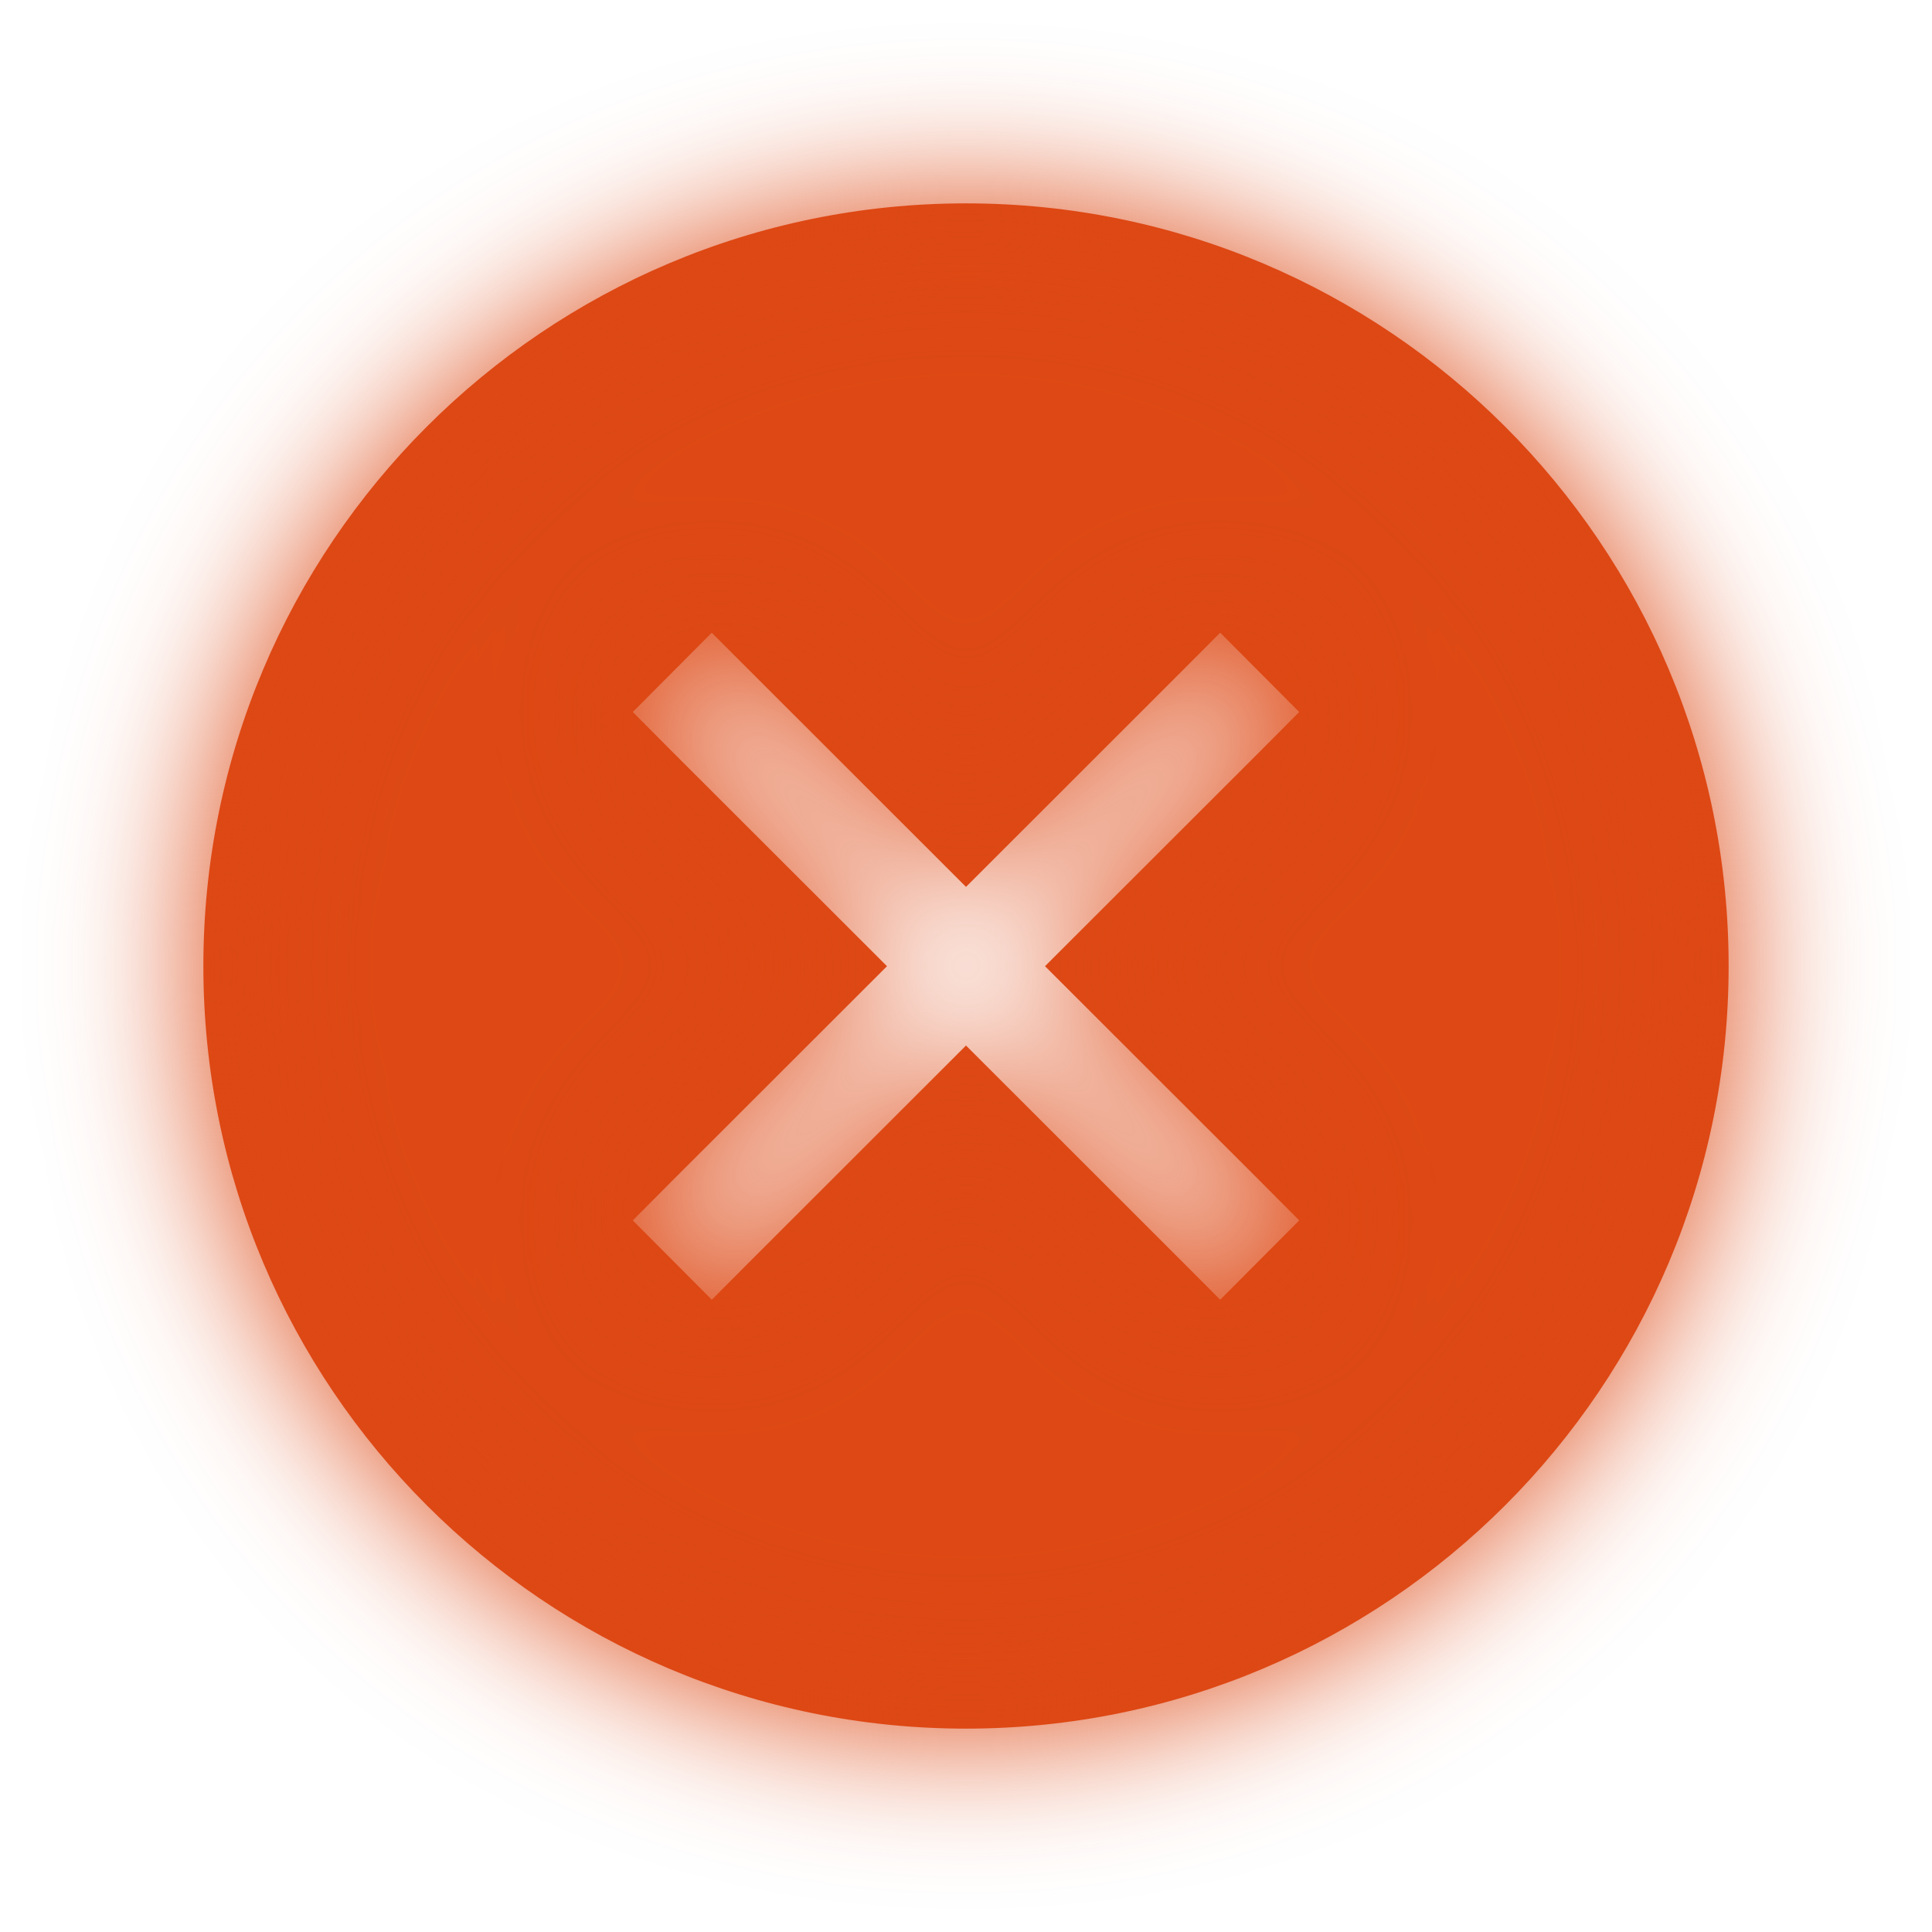
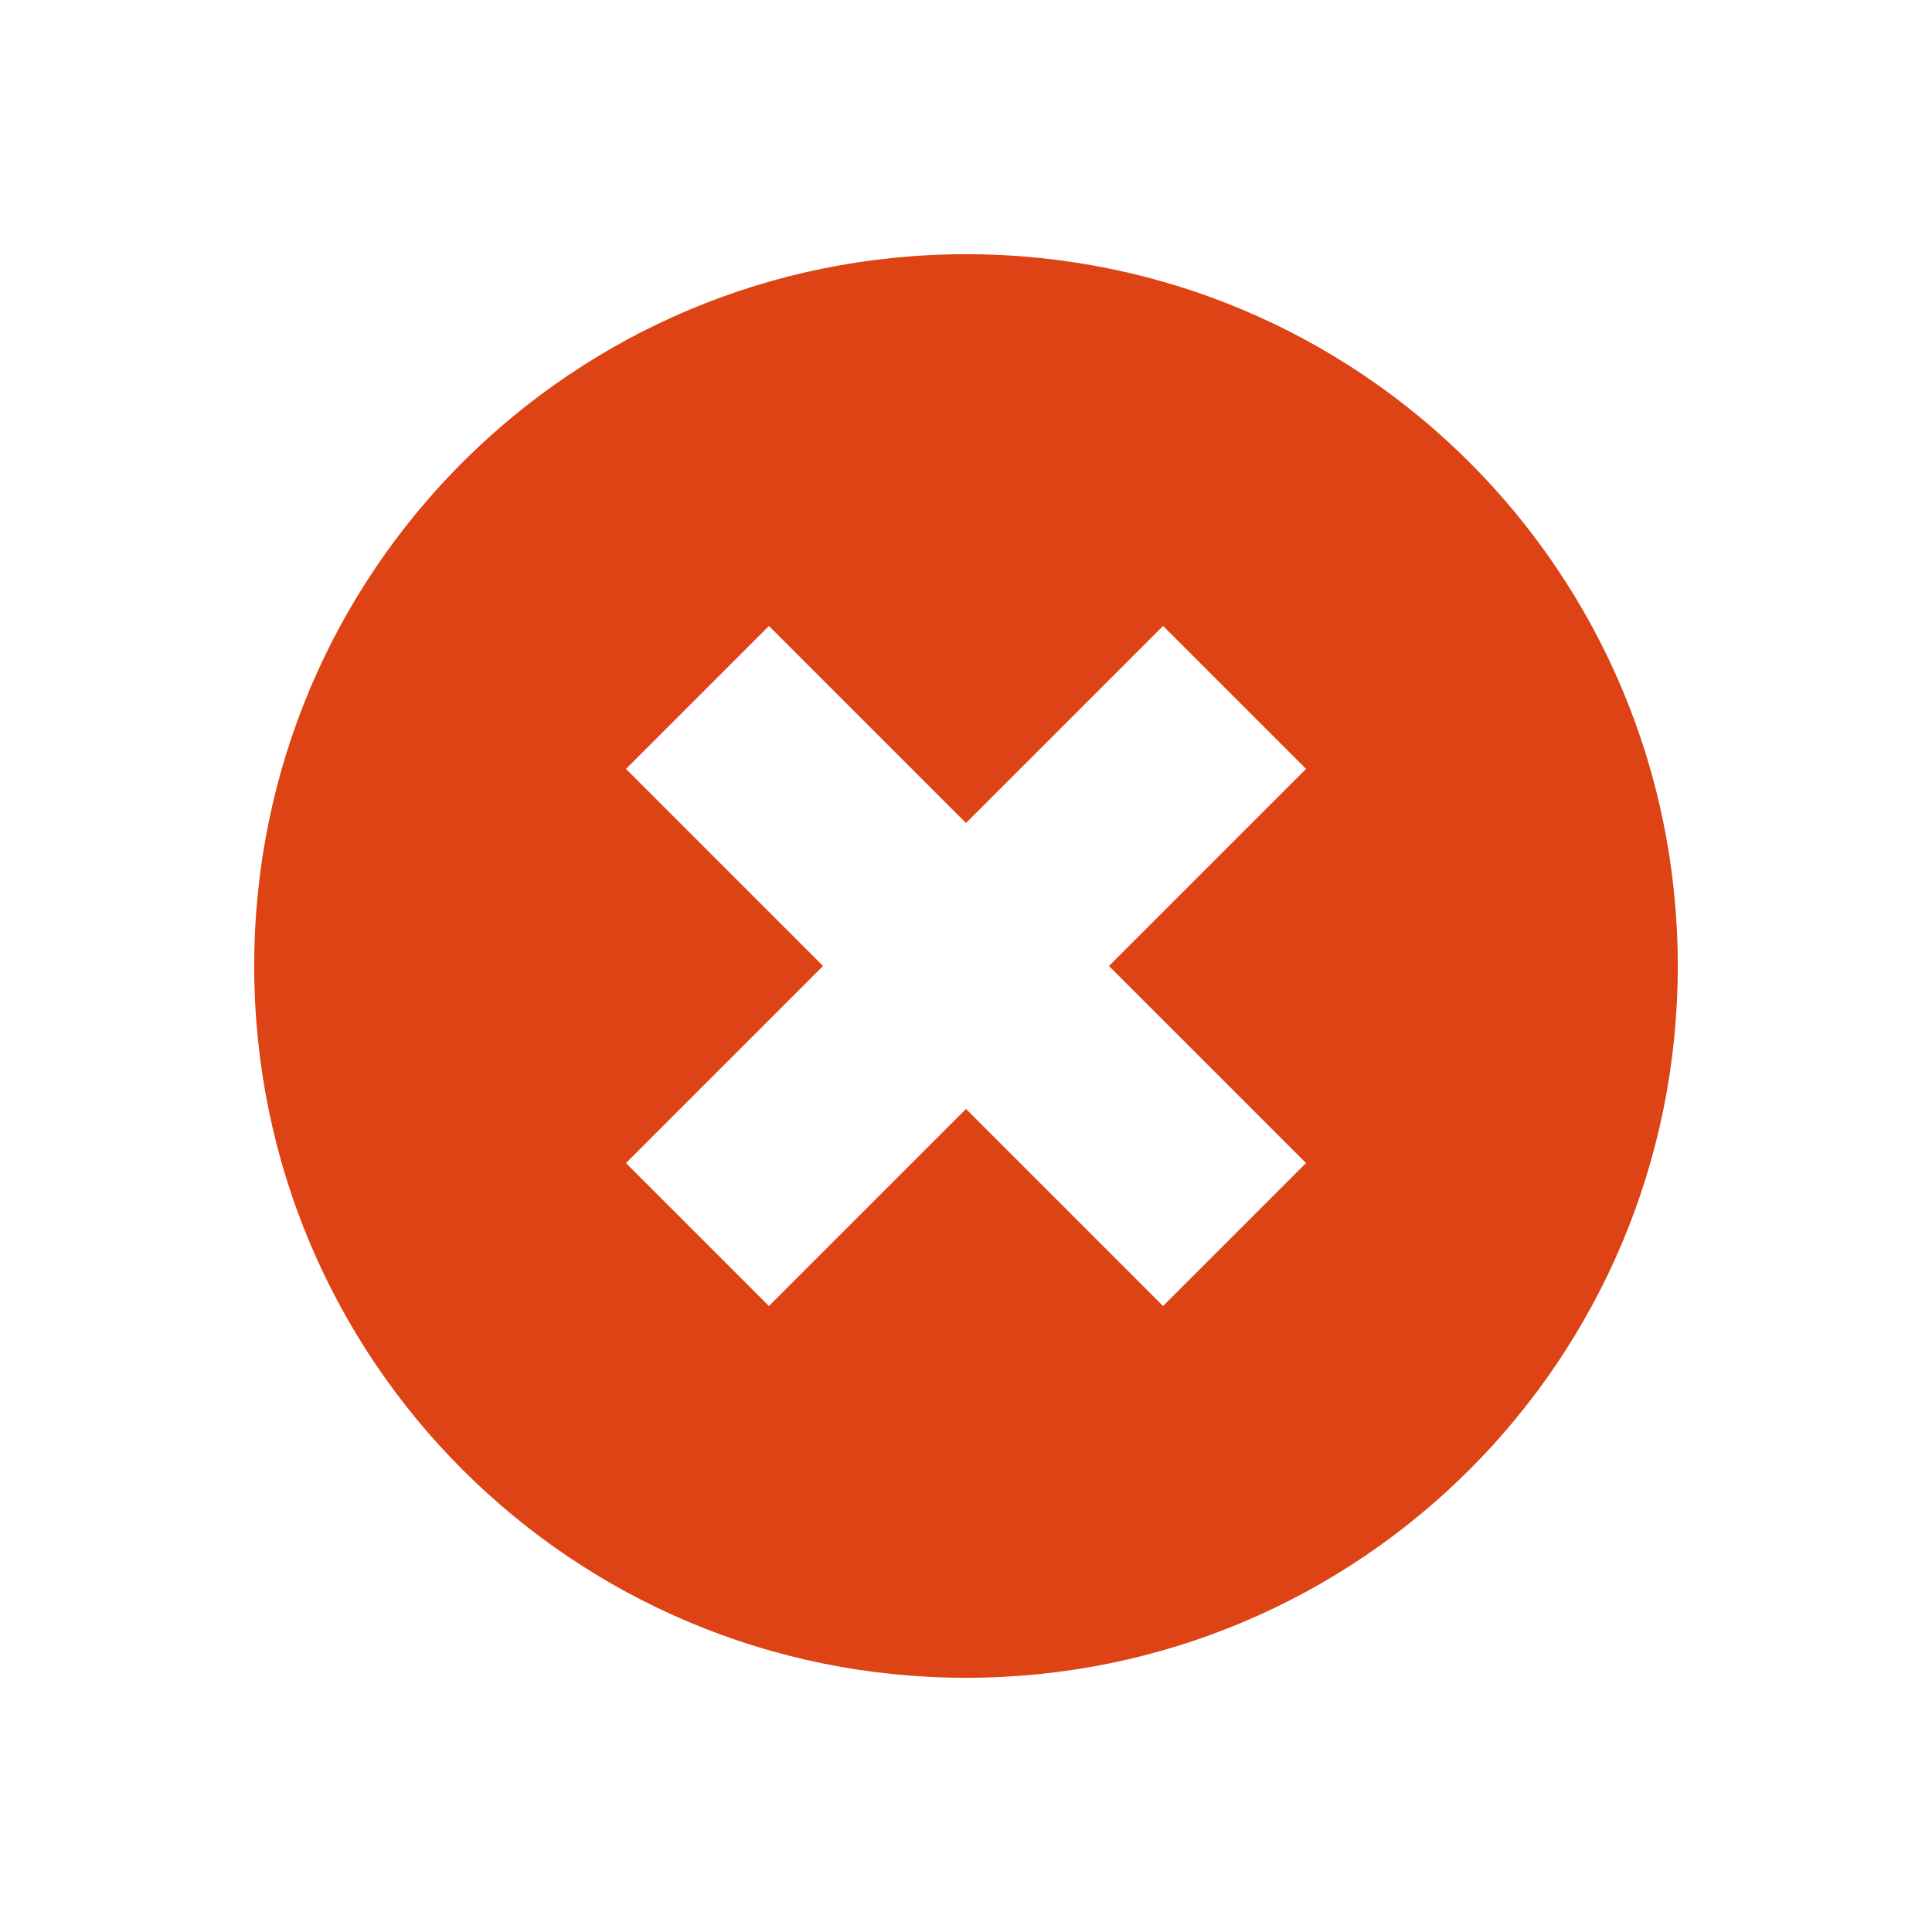
- <svg xmlns="http://www.w3.org/2000/svg" id="svg4486" height="19" viewBox="0 0 19 19" width="19" version="1.1">
-   <defs id="defs4488">
-     <filter id="filter4195" style="color-interpolation-filters:sRGB" height="1.24" width="1.24" y="-.12" x="-.12">
-       <feGaussianBlur id="feGaussianBlur4197" stdDeviation="0.75" />
-     </filter>
+ <svg xmlns="http://www.w3.org/2000/svg" xmlns:ns1="http://www.openswatchbook.org/uri/2009/osb" id="svg4486" height="19" viewBox="0 0 19 19" width="19" version="1.1">
+   <defs id="defs10">
+     <linearGradient id="linearGradient3781" ns1:paint="solid">
+       <stop style="stop-color:#000000;stop-opacity:1;" offset="0" id="stop3783" />
+     </linearGradient>
  </defs>
  <g id="layer1" transform="translate(290.21 -522.86)">
-     <g id="g4131" transform="translate(-289.71 -511)">
-       <path id="path4133" style="color:#000000;fill:#dd4814" d="m85.5 97.5a7.5 7.5 0 0 0 -7.5 7.5 7.5 7.5 0 0 0 7.5 7.5 7.5 7.5 0 0 0 7.5 -7.5 7.5 7.5 0 0 0 -7.5 -7.5zm-2.5 4.223 0.389 0.389l2.111 2.11 2.111-2.11 0.389-0.39 0.777 0.78-0.388 0.39-2.112 2.11 2.112 2.11 0.388 0.39-0.777 0.78-0.389-0.39-2.111-2.11-2.111 2.11-0.389 0.39-0.777-0.78 0.388-0.39 2.112-2.11-2.112-2.11-0.388-0.39 0.777-0.78z" transform="translate(-76.5 938.36)" />
-       <rect id="rect4135" style="color:#000000;fill:none" height="19" width="19" y="1033.9" x="-0.5" />
-       <path id="path4137" d="m85.5 97.5a7.5 7.5 0 0 0 -7.5 7.5 7.5 7.5 0 0 0 7.5 7.5 7.5 7.5 0 0 0 7.5 -7.5 7.5 7.5 0 0 0 -7.5 -7.5zm-2.5 4.223 0.389 0.389l2.111 2.11 2.111-2.11 0.389-0.39 0.777 0.78-0.388 0.39-2.112 2.11 2.112 2.11 0.388 0.39-0.777 0.78-0.389-0.39-2.111-2.11-2.111 2.11-0.389 0.39-0.777-0.78 0.388-0.39 2.112-2.11-2.112-2.11-0.388-0.39 0.777-0.78z" style="color:#000000;filter:url(#filter4195);fill:#dd4814" transform="translate(-76.5 938.36)" />
+     <g id="g4113" transform="translate(-289.71 -511)">
+       <rect id="rect4539" style="color:#000000;fill:none" height="19" width="19" y="1033.86" x="-0.5" />
+       <path style="opacity:1;fill:#dd4314;fill-opacity:1;stroke:none" d="M 9.5 2.5 C 5.627 2.5 2.5 5.627 2.5 9.5 C 2.5 13.373 5.627 16.5 9.5 16.5 C 13.373 16.5 16.5 13.373 16.5 9.5 C 16.5 5.627 13.373 2.5 9.5 2.5 z M 7.562 6.156 L 9.5 8.094 L 11.438 6.156 L 12.844 7.562 L 10.906 9.5 L 12.844 11.438 L 11.438 12.844 L 9.5 10.906 L 7.562 12.844 L 6.156 11.438 L 8.094 9.5 L 6.156 7.562 L 7.562 6.156 z " transform="translate(-0.5,1033.86)" id="path2985" />
    </g>
  </g>
</svg>
